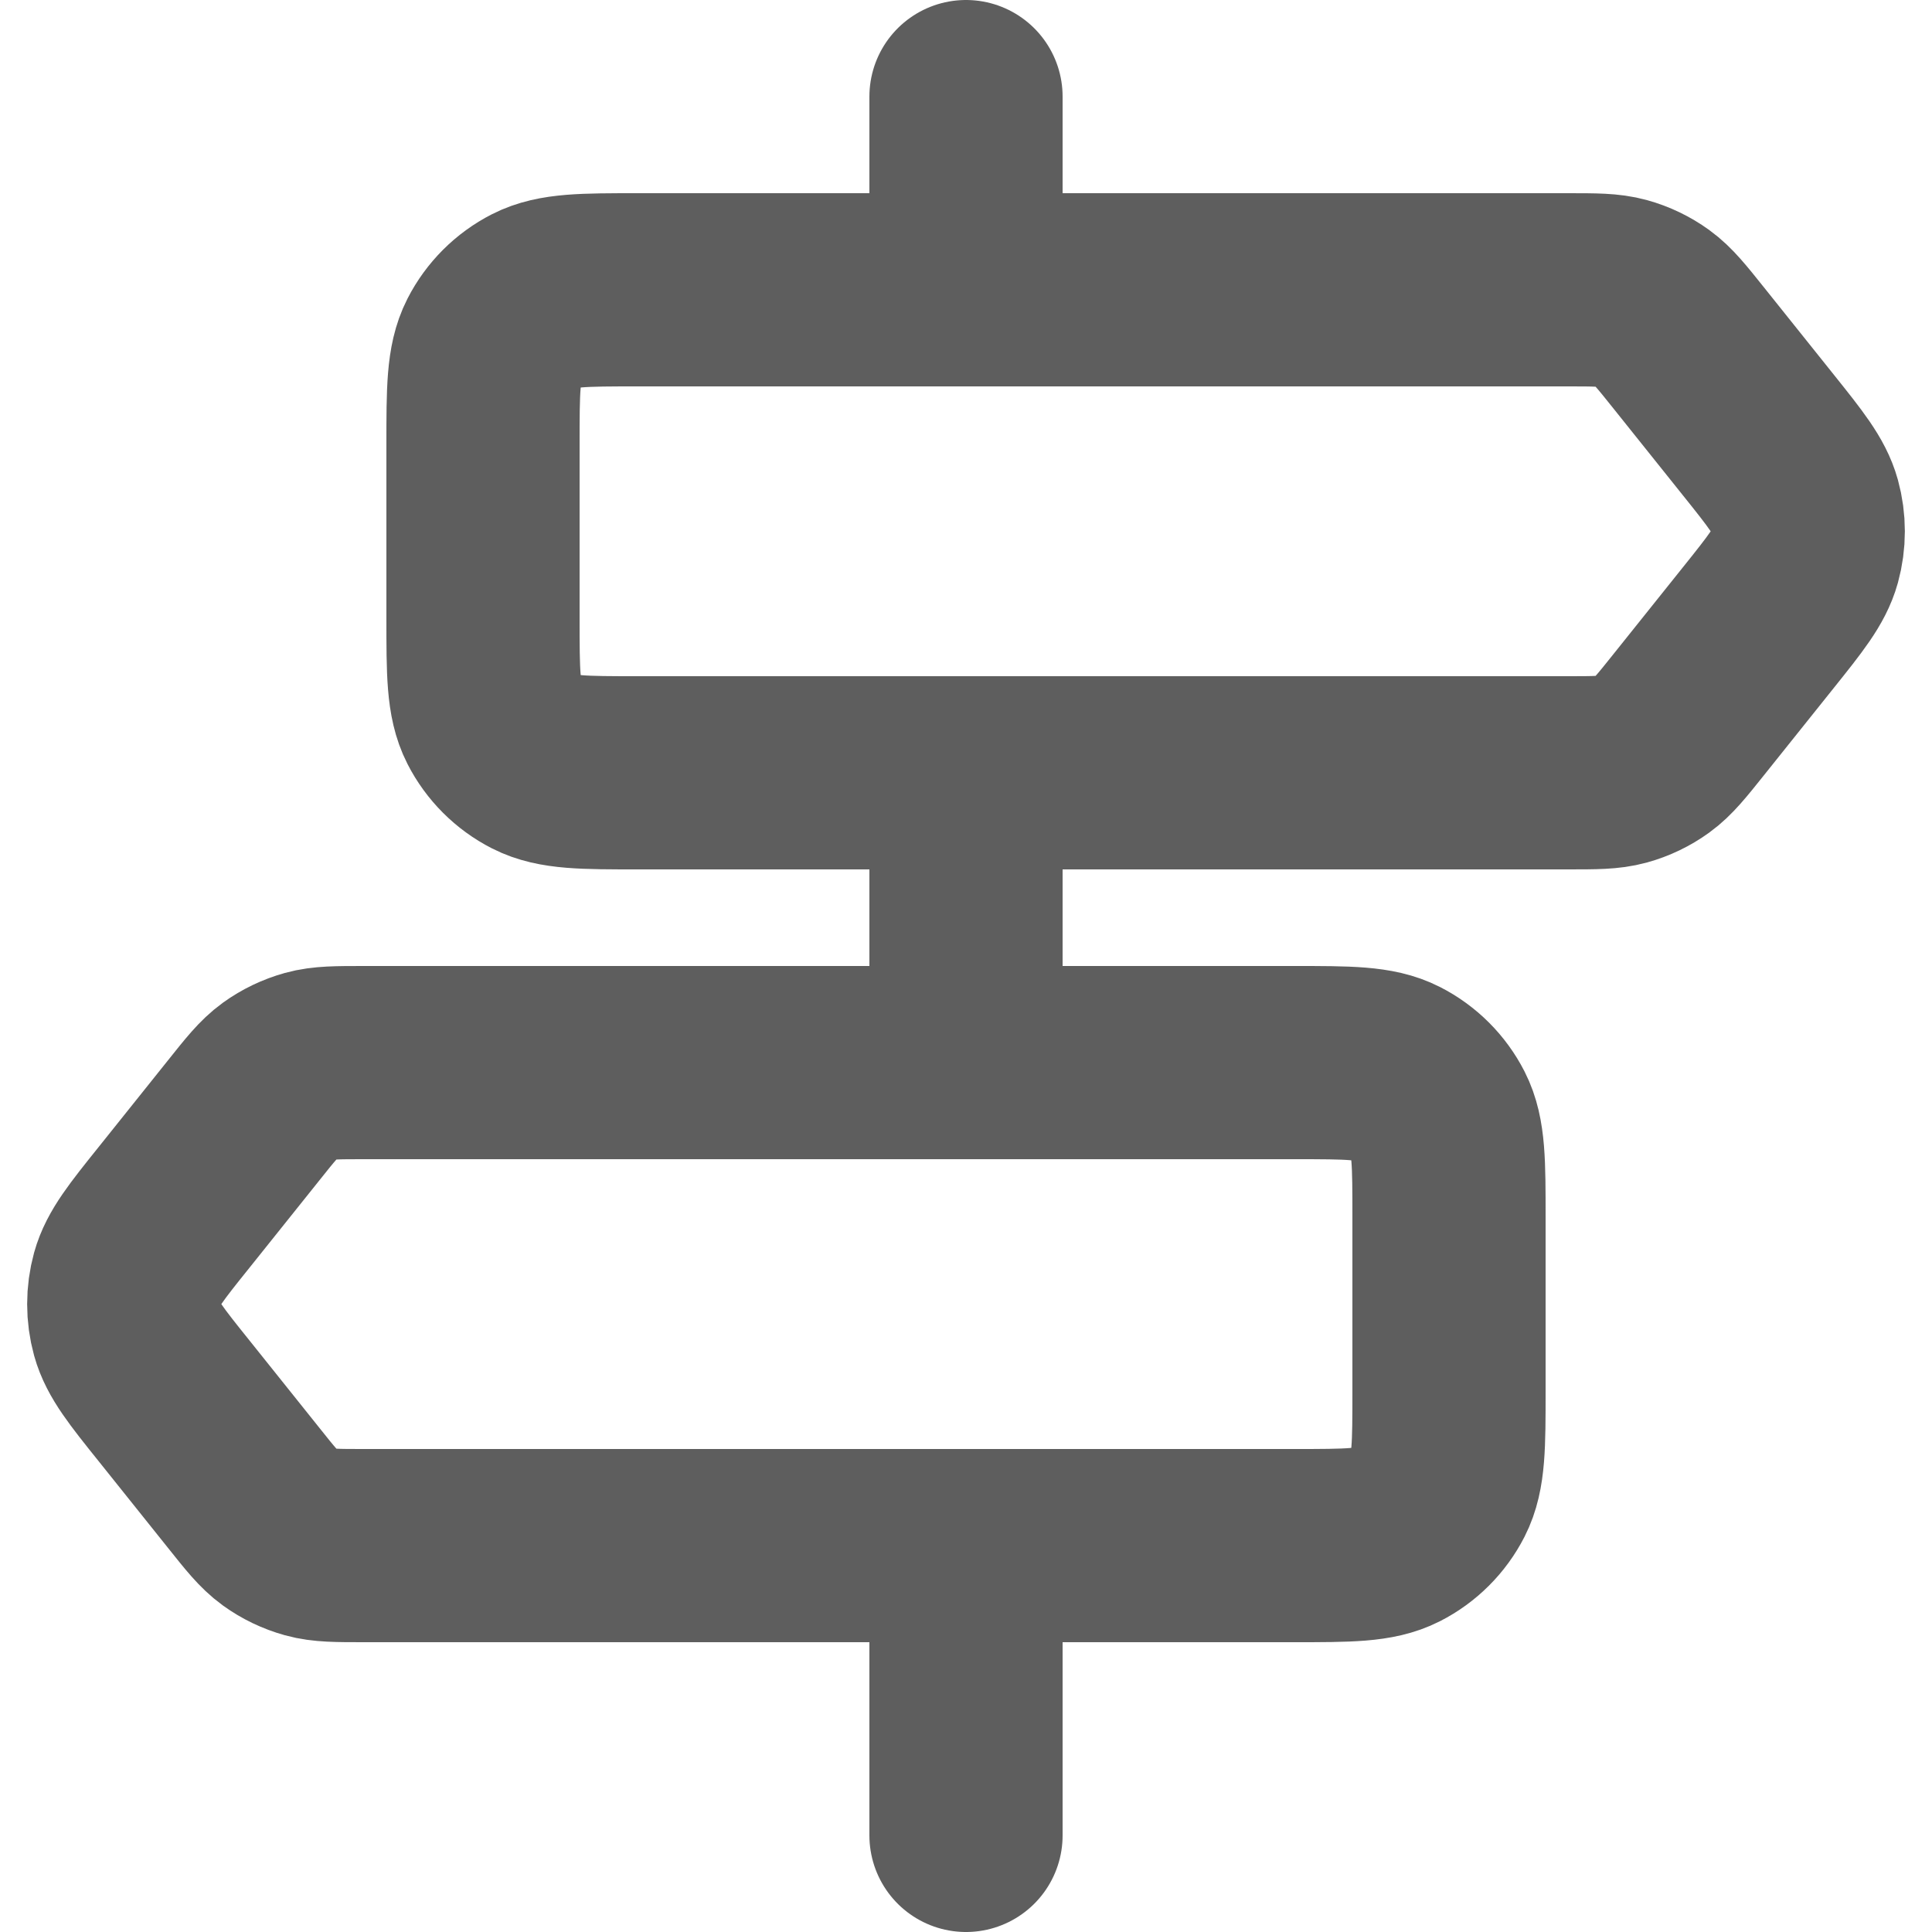
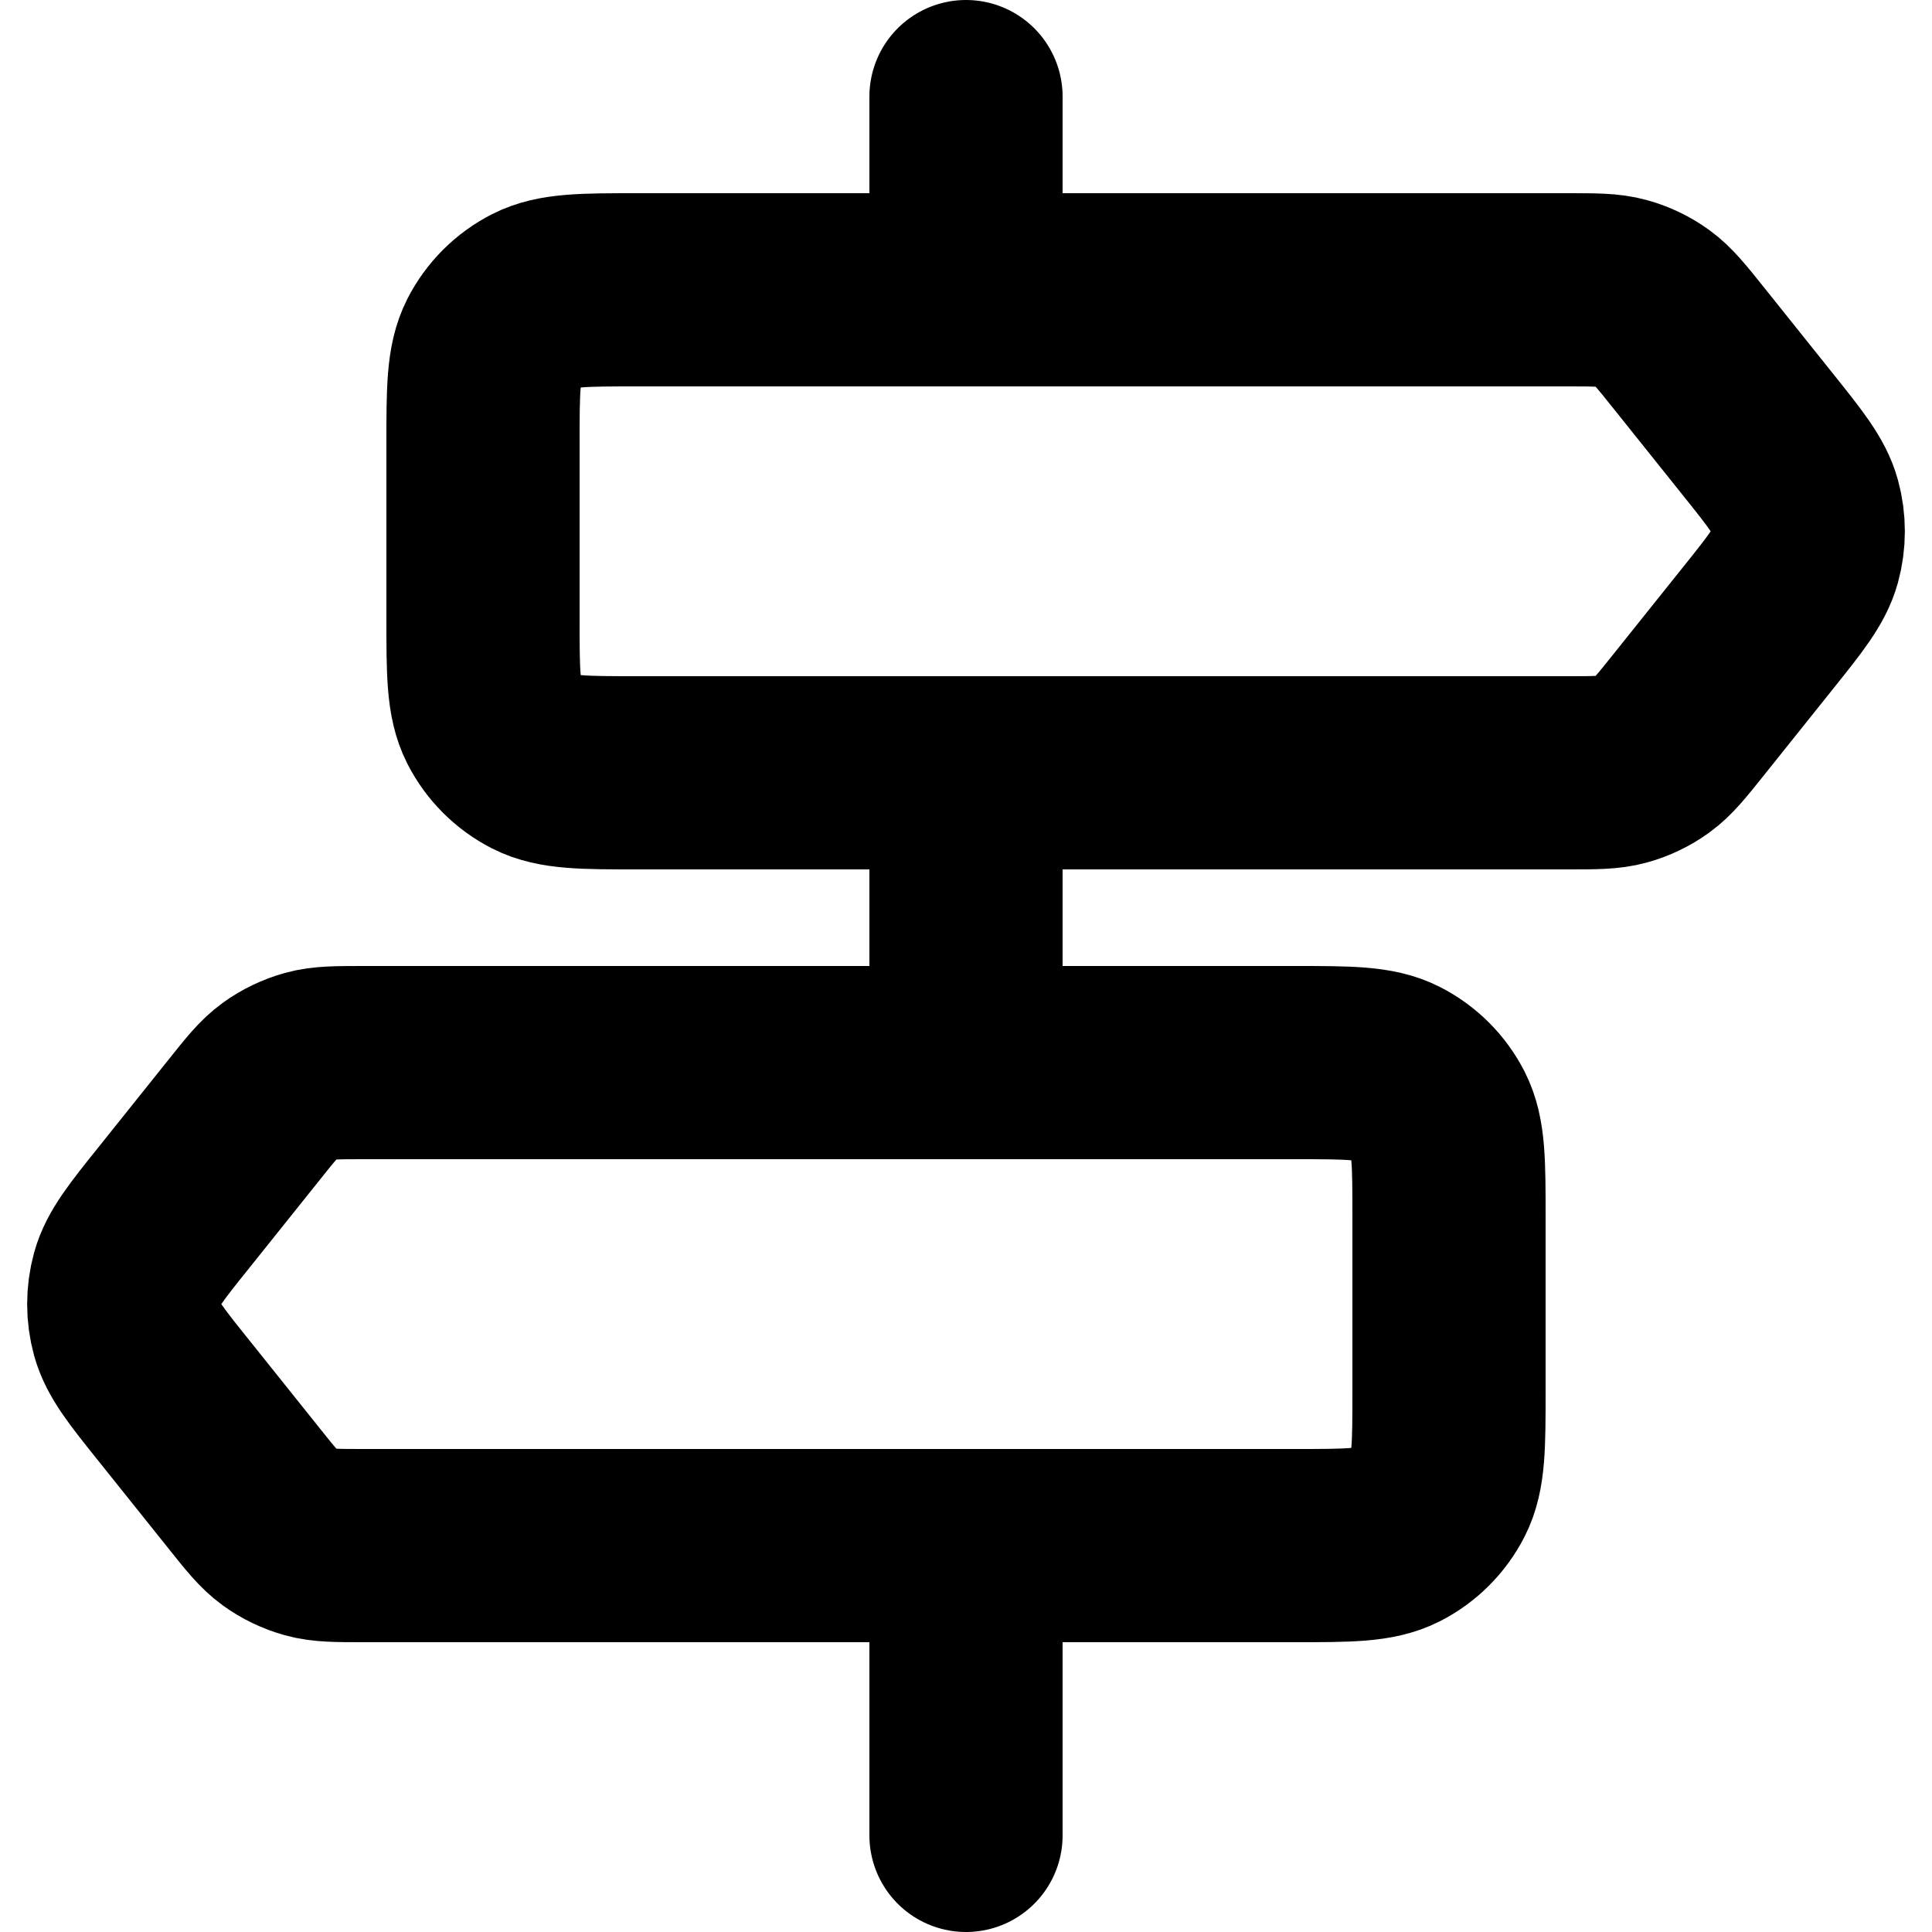
<svg xmlns="http://www.w3.org/2000/svg" width="20" height="20" viewBox="0 0 20 20" fill="none">
-   <path d="M10 1V3" stroke="#5E5E5E" stroke-width="2" stroke-linecap="round" />
-   <path d="M10 8.5V10.5" stroke="#5E5E5E" stroke-width="2" stroke-linecap="round" />
-   <path d="M10 16V19" stroke="#5E5E5E" stroke-width="2" stroke-linecap="round" />
-   <path d="M15 12.6C15 12.04 15 11.76 14.891 11.546C14.795 11.358 14.642 11.205 14.454 11.109C14.24 11 13.96 11 13.4 11H3.769C3.487 11 3.345 11 3.215 11.036C3.1 11.068 2.991 11.12 2.894 11.19C2.784 11.27 2.696 11.38 2.52 11.601L1.8 12.501C1.514 12.857 1.372 13.036 1.317 13.233C1.269 13.408 1.269 13.592 1.317 13.767C1.372 13.964 1.514 14.143 1.8 14.499L2.52 15.399C2.696 15.62 2.784 15.73 2.894 15.81C2.991 15.88 3.1 15.932 3.215 15.964C3.345 16 3.487 16 3.769 16H13.4C13.96 16 14.24 16 14.454 15.891C14.642 15.795 14.795 15.642 14.891 15.454C15 15.24 15 14.96 15 14.4V12.6Z" stroke="#5E5E5E" stroke-width="2" />
-   <path d="M5 4.6C5 4.04 5 3.76 5.109 3.546C5.205 3.358 5.358 3.205 5.546 3.109C5.76 3 6.04 3 6.6 3H16.231C16.513 3 16.655 3 16.785 3.036C16.901 3.068 17.009 3.12 17.106 3.19C17.216 3.27 17.304 3.38 17.48 3.6L18.2 4.5C18.486 4.857 18.628 5.036 18.683 5.233C18.731 5.408 18.731 5.592 18.683 5.767C18.628 5.964 18.486 6.143 18.2 6.5L17.48 7.4C17.304 7.62 17.216 7.73 17.106 7.81C17.009 7.88 16.901 7.932 16.785 7.964C16.655 8 16.513 8 16.231 8H6.6C6.04 8 5.76 8 5.546 7.891C5.358 7.795 5.205 7.642 5.109 7.454C5 7.24 5 6.96 5 6.4V4.6Z" stroke="#5E5E5E" stroke-width="2" />
+   <path d="M10 1V3" stroke="currentColor" stroke-width="2" stroke-linecap="round" />
+   <path d="M10 8.5V10.5" stroke="currentColor" stroke-width="2" stroke-linecap="round" />
+   <path d="M10 16V19" stroke="currentColor" stroke-width="2" stroke-linecap="round" />
+   <path d="M15 12.6C15 12.04 15 11.76 14.891 11.546C14.795 11.358 14.642 11.205 14.454 11.109C14.24 11 13.96 11 13.4 11H3.769C3.487 11 3.345 11 3.215 11.036C3.1 11.068 2.991 11.12 2.894 11.19C2.784 11.27 2.696 11.38 2.52 11.601L1.8 12.501C1.514 12.857 1.372 13.036 1.317 13.233C1.269 13.408 1.269 13.592 1.317 13.767C1.372 13.964 1.514 14.143 1.8 14.499L2.52 15.399C2.696 15.62 2.784 15.73 2.894 15.81C2.991 15.88 3.1 15.932 3.215 15.964C3.345 16 3.487 16 3.769 16H13.4C13.96 16 14.24 16 14.454 15.891C14.642 15.795 14.795 15.642 14.891 15.454C15 15.24 15 14.96 15 14.4V12.6Z" stroke="currentColor" stroke-width="2" />
+   <path d="M5 4.6C5 4.04 5 3.76 5.109 3.546C5.205 3.358 5.358 3.205 5.546 3.109C5.76 3 6.04 3 6.6 3H16.231C16.513 3 16.655 3 16.785 3.036C16.901 3.068 17.009 3.12 17.106 3.19C17.216 3.27 17.304 3.38 17.48 3.6L18.2 4.5C18.486 4.857 18.628 5.036 18.683 5.233C18.731 5.408 18.731 5.592 18.683 5.767C18.628 5.964 18.486 6.143 18.2 6.5L17.48 7.4C17.304 7.62 17.216 7.73 17.106 7.81C17.009 7.88 16.901 7.932 16.785 7.964C16.655 8 16.513 8 16.231 8H6.6C6.04 8 5.76 8 5.546 7.891C5.358 7.795 5.205 7.642 5.109 7.454C5 7.24 5 6.96 5 6.4V4.6Z" stroke="currentColor" stroke-width="2" />
</svg>
